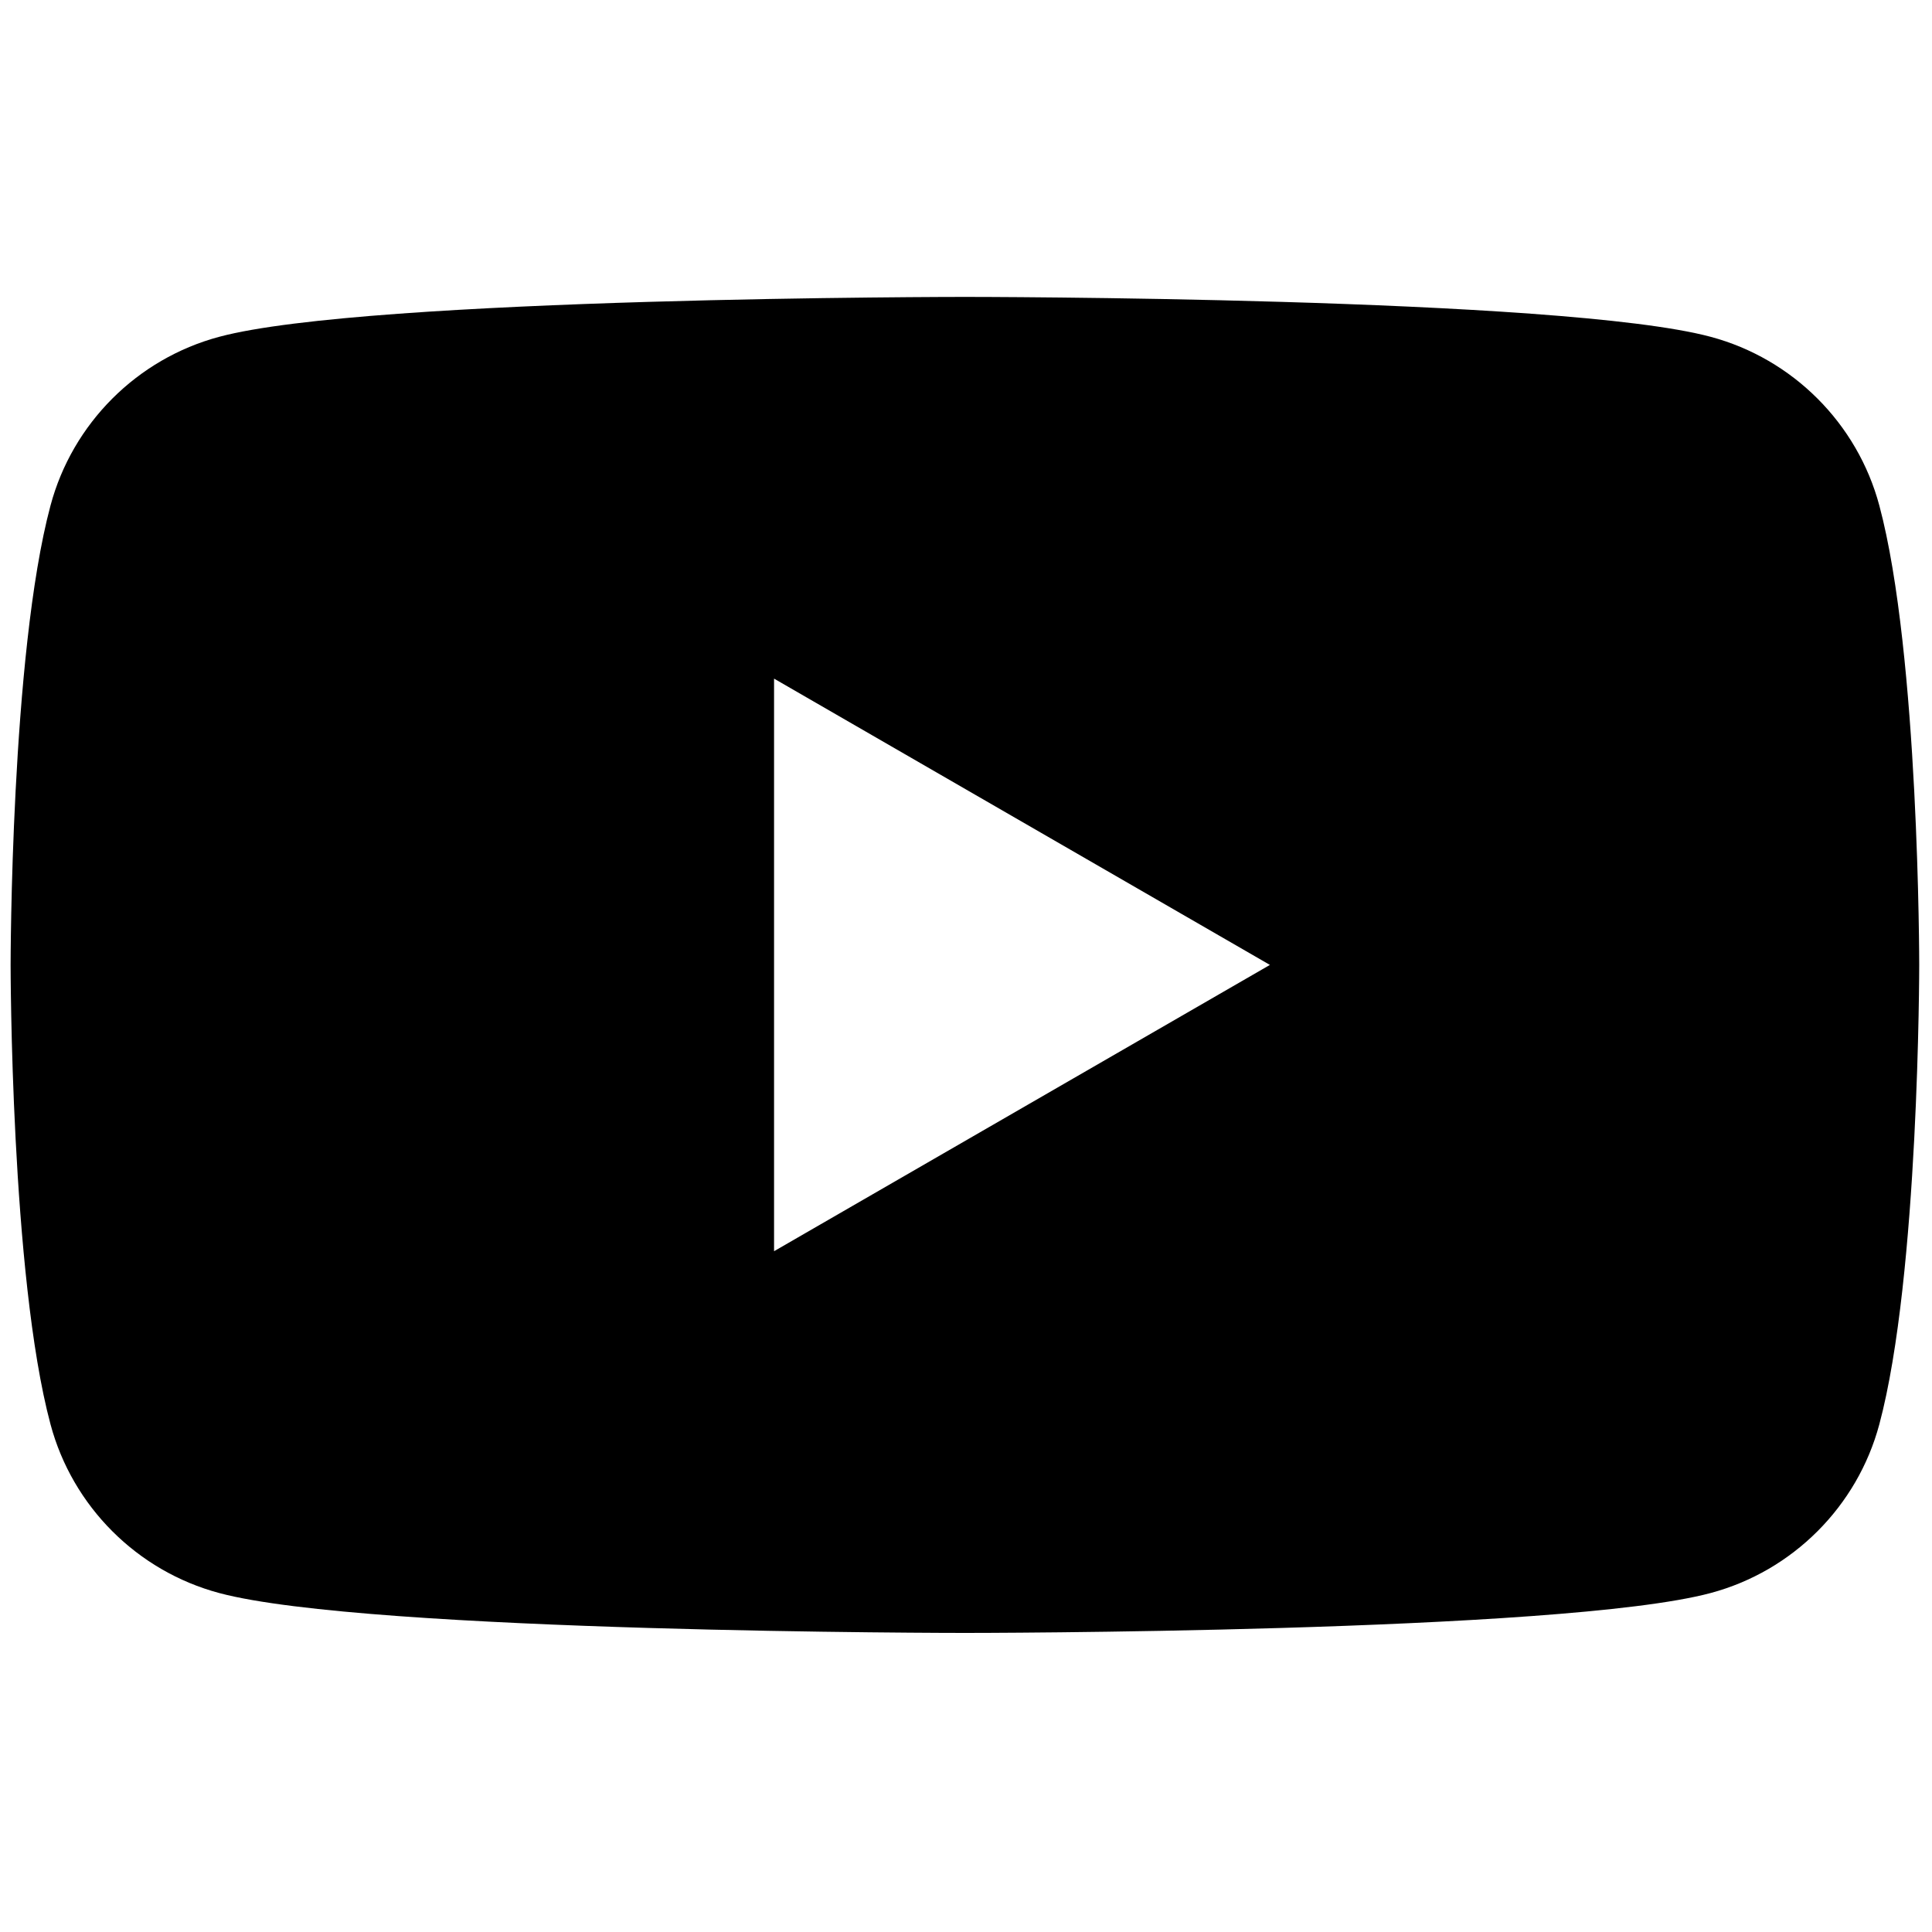
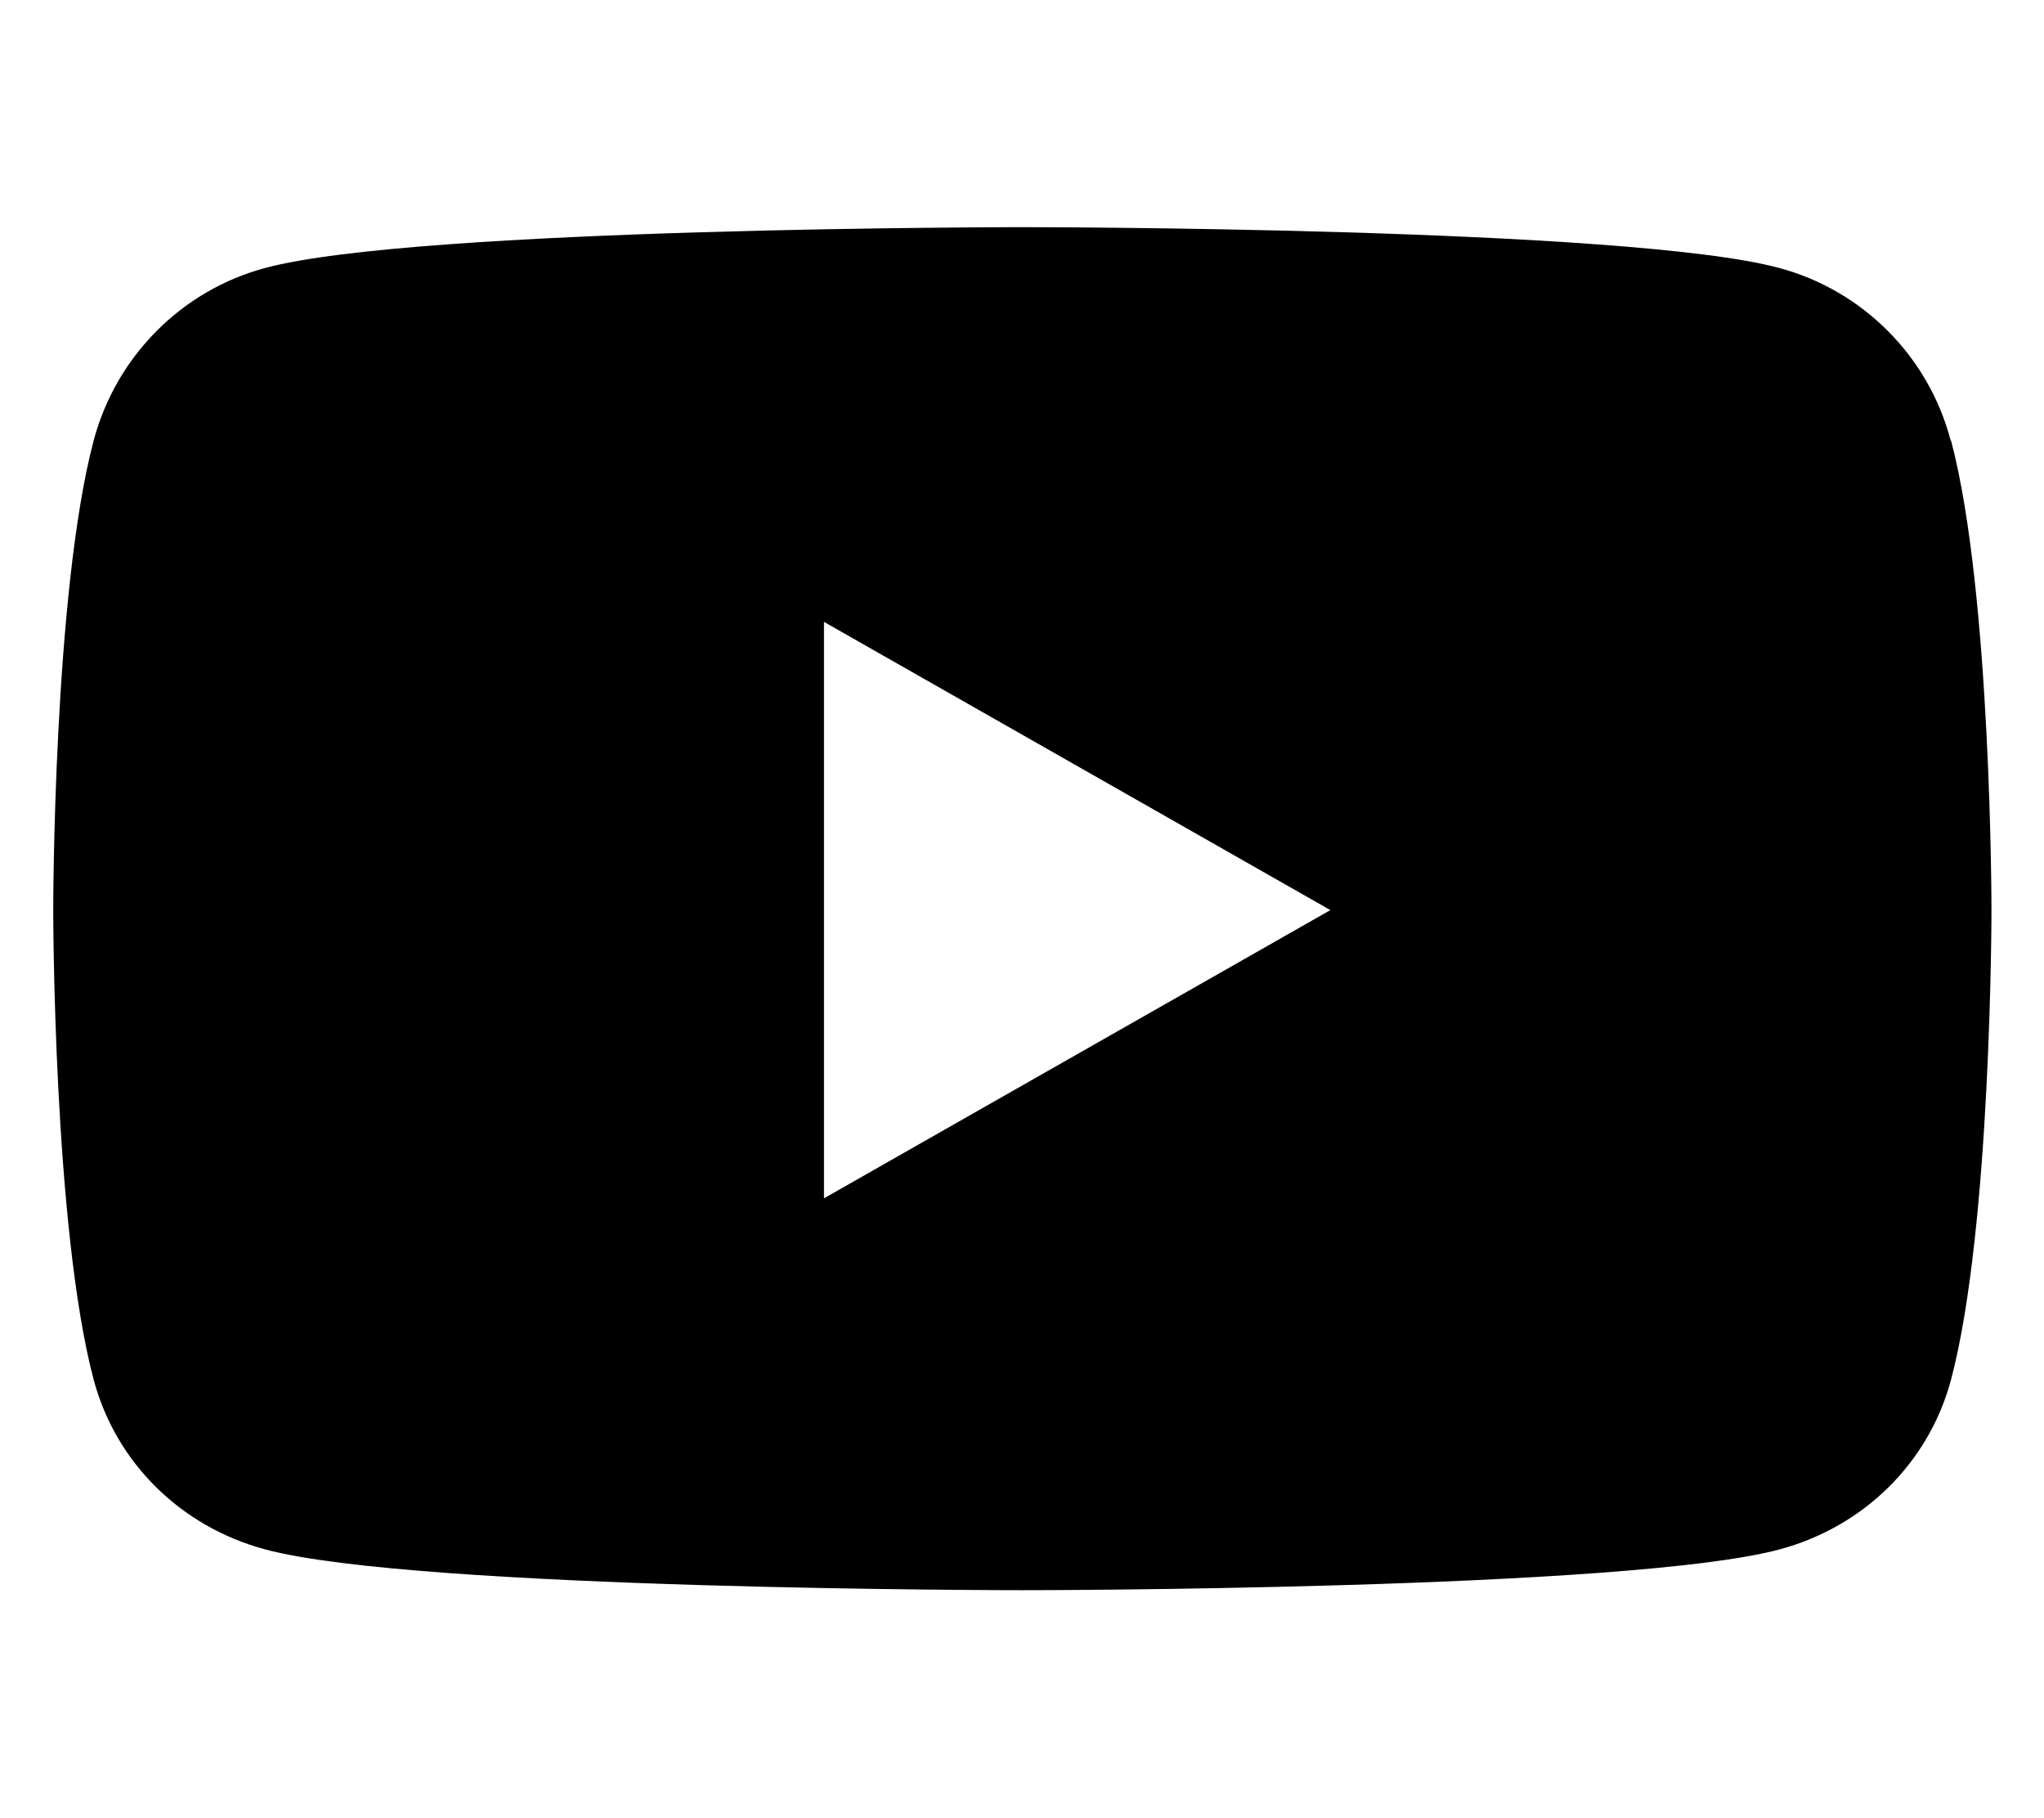
- <svg xmlns="http://www.w3.org/2000/svg" version="1.1" width="256" height="256" viewBox="0 0 256 256" xml:space="preserve">
-   <g style="stroke: none; stroke-width: 0; stroke-dasharray: none; stroke-linecap: butt; stroke-linejoin: miter; stroke-miterlimit: 10; fill: none; fill-rule: nonzero; opacity: 1;" transform="translate(1.406593 1.406593) scale(2.81 2.81)">
-     <path d="M 88.119 23.338 c -1.035 -3.872 -4.085 -6.922 -7.957 -7.957 C 73.144 13.5 45 13.5 45 13.5 s -28.144 0 -35.162 1.881 c -3.872 1.035 -6.922 4.085 -7.957 7.957 C 0 30.356 0 45 0 45 s 0 14.644 1.881 21.662 c 1.035 3.872 4.085 6.922 7.957 7.957 C 16.856 76.5 45 76.5 45 76.5 s 28.144 0 35.162 -1.881 c 3.872 -1.035 6.922 -4.085 7.957 -7.957 C 90 59.644 90 45 90 45 S 90 30.356 88.119 23.338 z M 36 58.5 v -27 L 59.382 45 L 36 58.5 z" style="stroke: none; stroke-width: 1; stroke-dasharray: none; stroke-linecap: butt; stroke-linejoin: miter; stroke-miterlimit: 10; fill: rgb(0,0,0); fill-rule: nonzero; opacity: 1;" transform=" matrix(1 0 0 1 0 0) " stroke-linecap="round" />
-   </g>
+ <svg xmlns="http://www.w3.org/2000/svg" viewBox="0 0 576 512">
+   <path d="M549.7 124.1C543.5 100.4 524.9 81.8 501.4 75.5 458.9 64 288.1 64 288.1 64S117.3 64 74.7 75.5C51.2 81.8 32.7 100.4 26.4 124.1 15 167 15 256.4 15 256.4s0 89.4 11.4 132.3c6.3 23.6 24.8 41.5 48.3 47.8 42.6 11.5 213.4 11.5 213.4 11.5s170.8 0 213.4-11.5c23.5-6.3 42-24.2 48.3-47.8 11.4-42.9 11.4-132.3 11.4-132.3s0-89.4-11.4-132.3zM232.2 337.6l0-162.4 142.7 81.2-142.7 81.2z" />
</svg>
